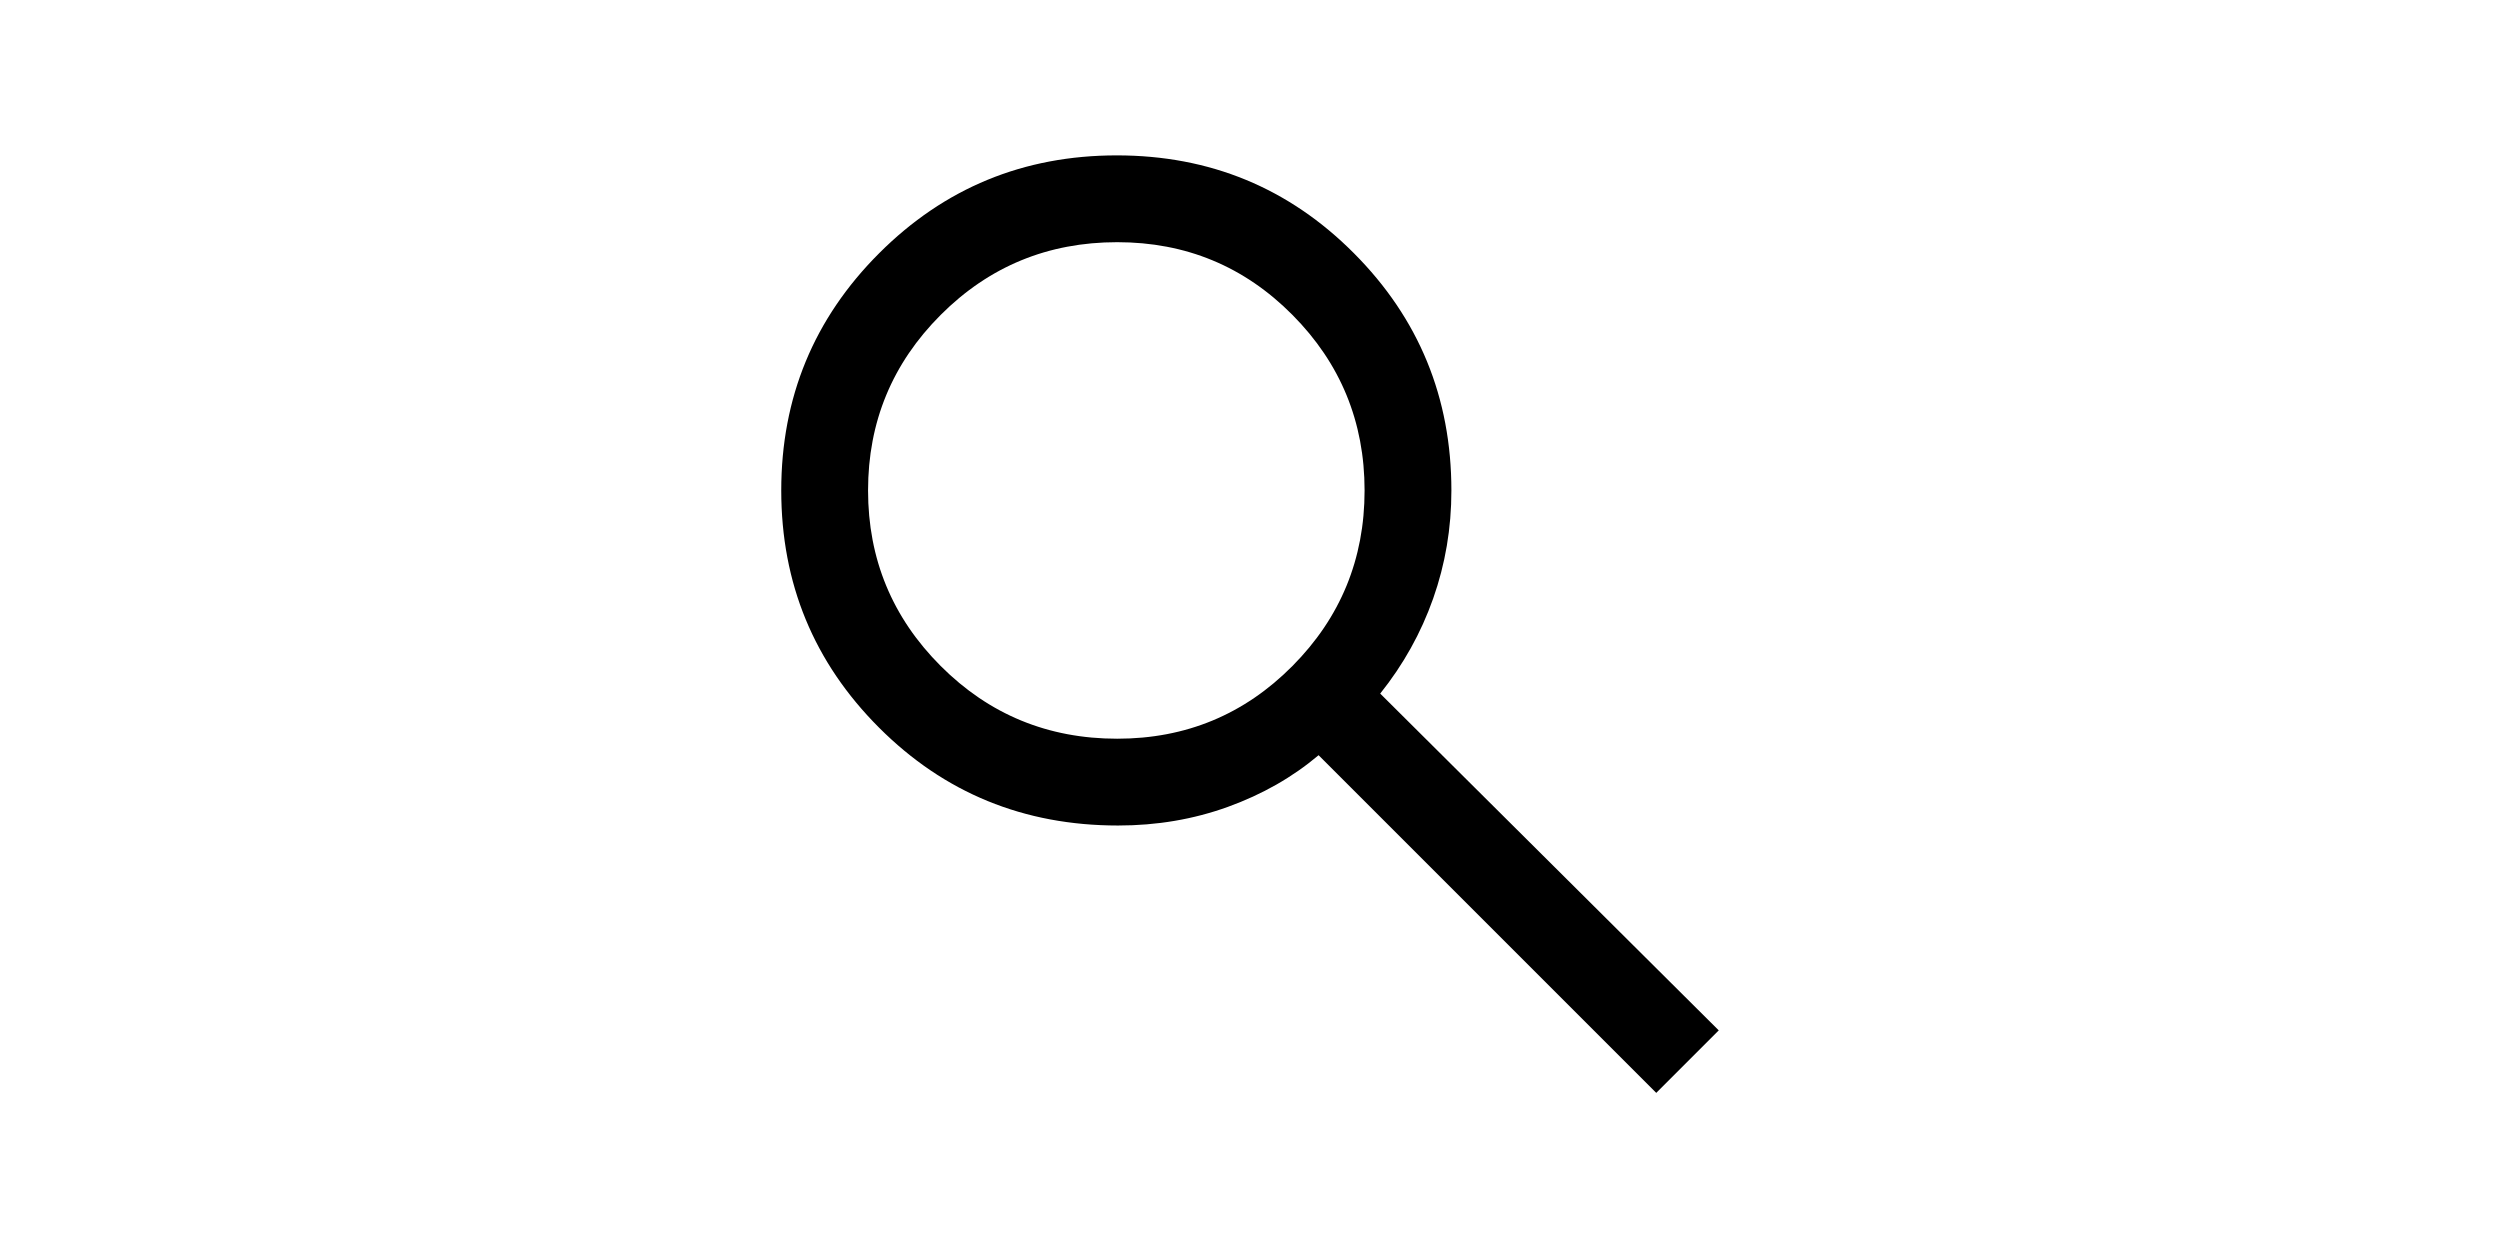
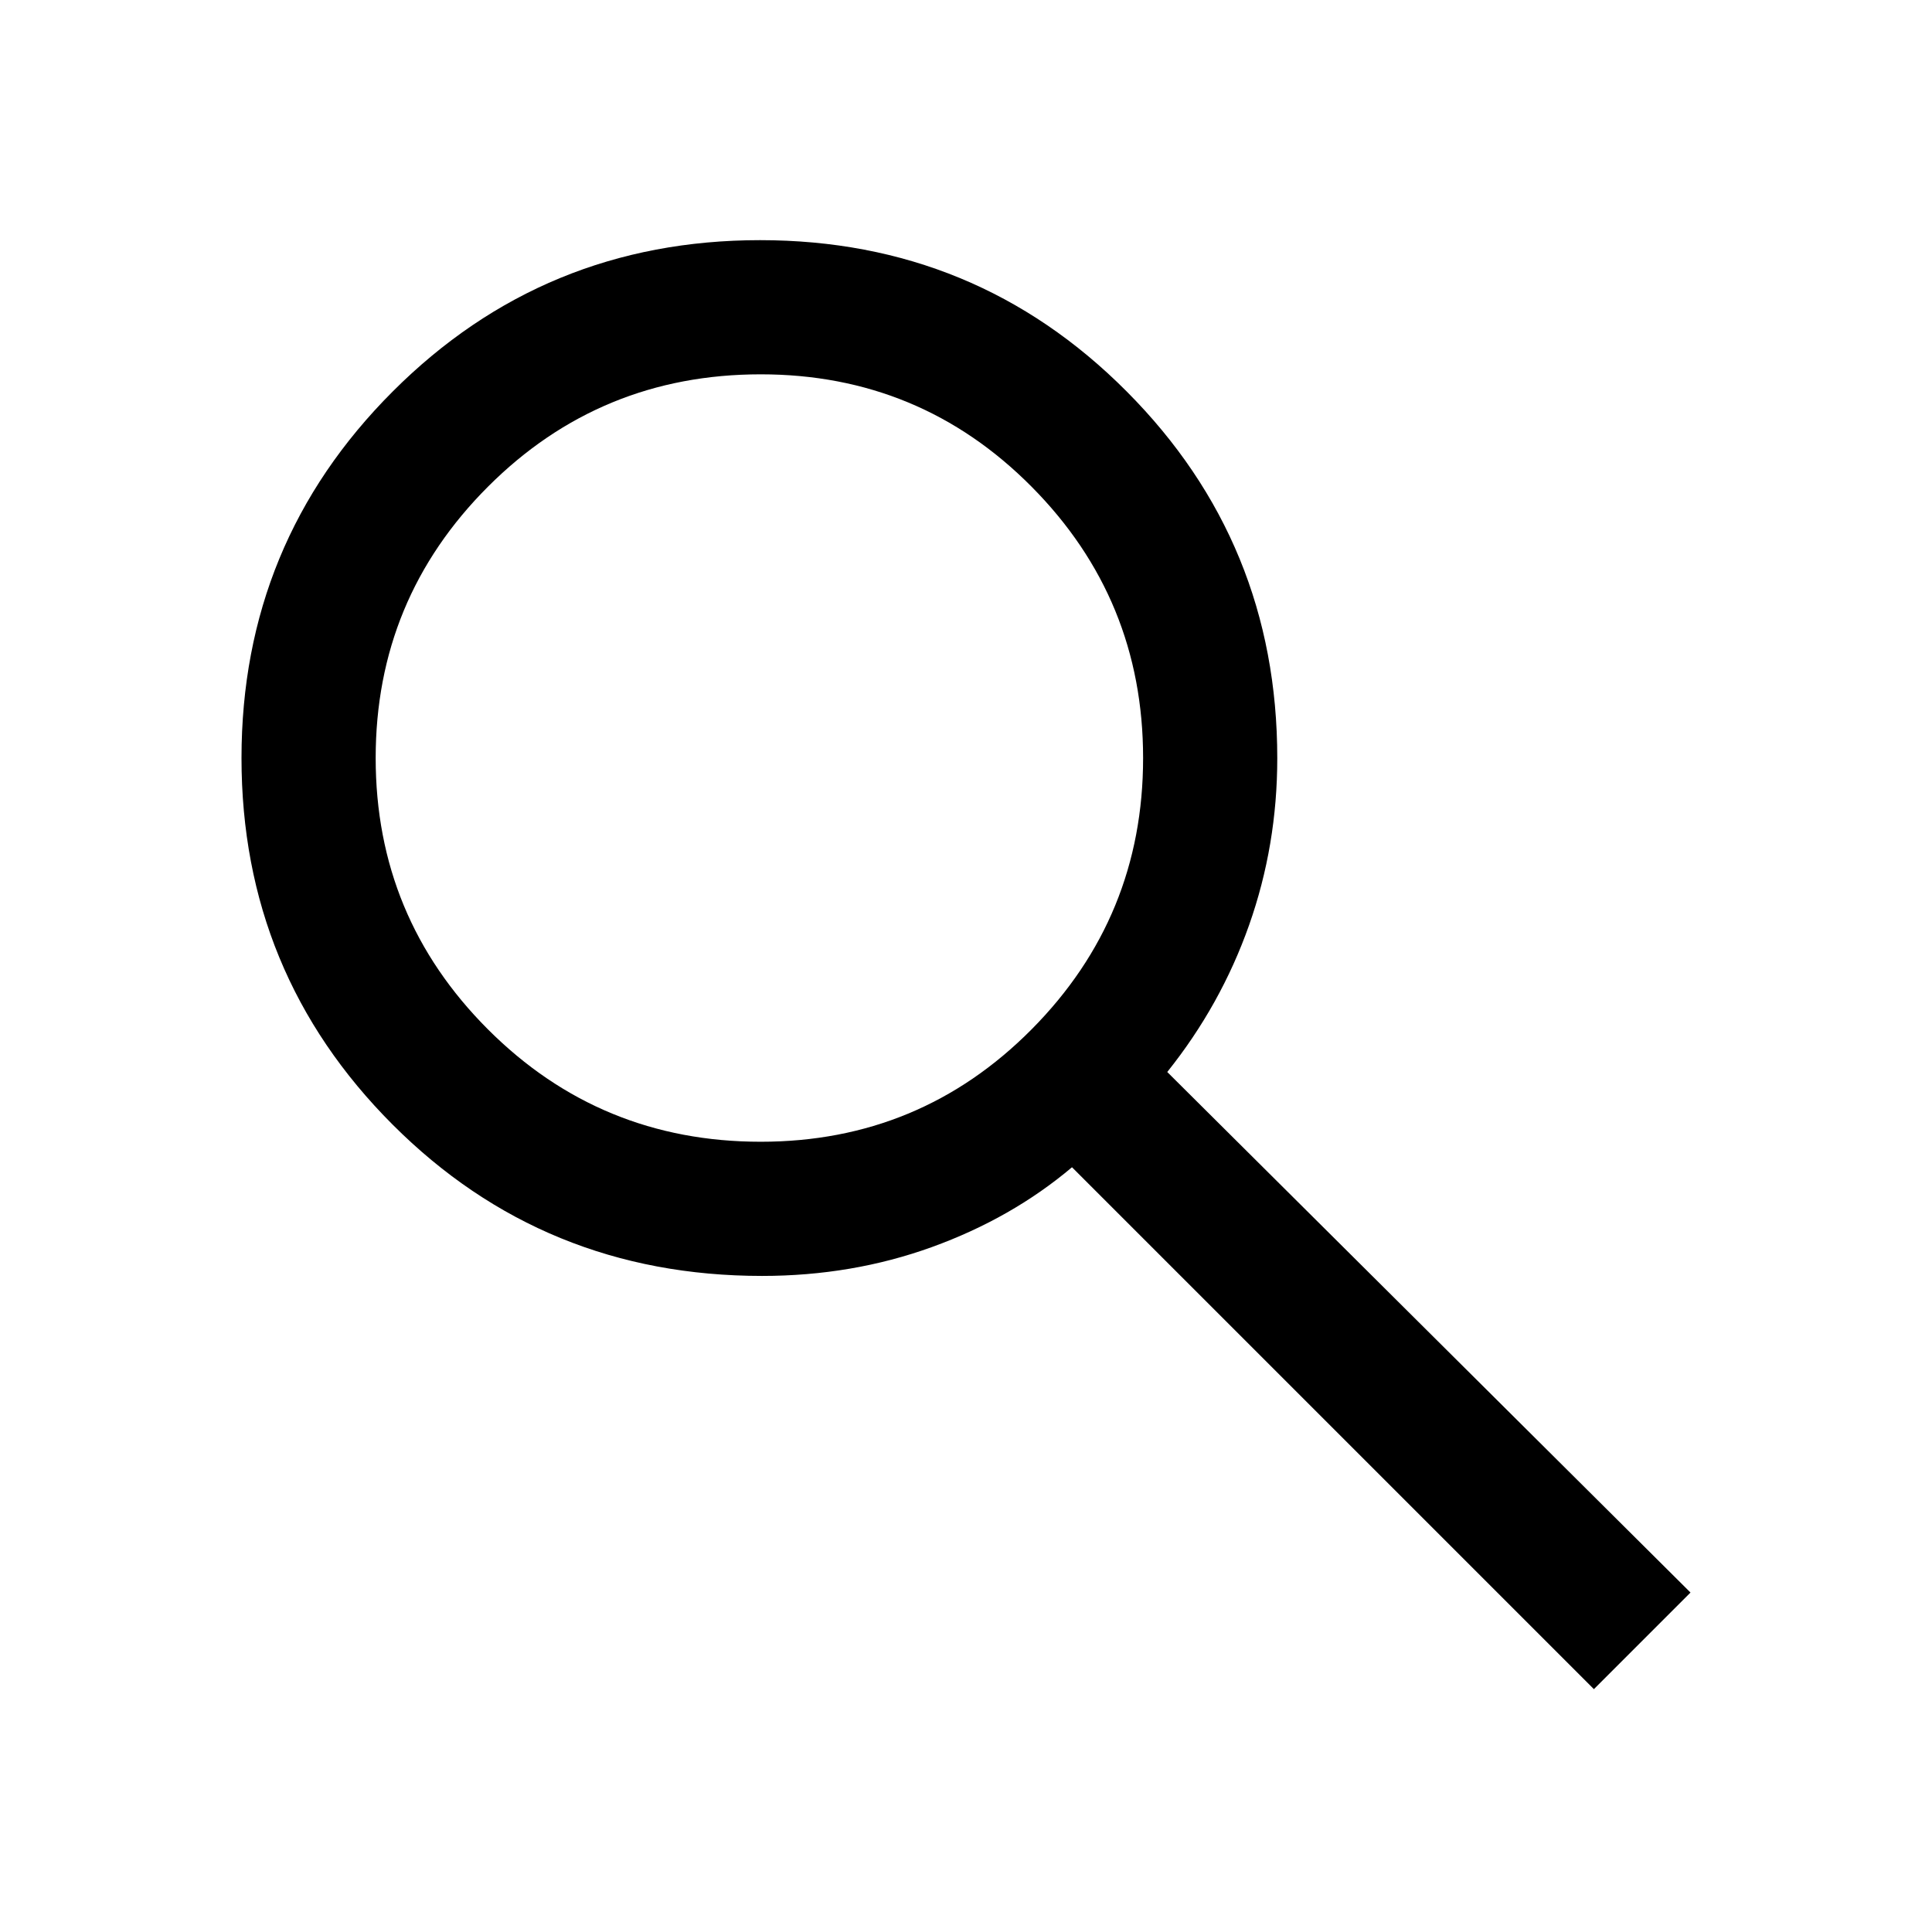
- <svg xmlns="http://www.w3.org/2000/svg" height="20px" viewBox="0 -960 960 960" width="40px" fill="#000000">
+ <svg xmlns="http://www.w3.org/2000/svg" height="20px" viewBox="0 -960 960 960" width="20px" fill="#000000">
  <path d="M792-120.67 532.67-380q-30 25.33-69.64 39.67Q423.39-326 378.67-326q-108.44 0-183.56-75.17Q120-476.33 120-583.33t75.17-182.17q75.16-75.17 182.5-75.17 107.33 0 182.16 75.17 74.84 75.17 74.84 182.27 0 43.23-14 82.9-14 39.66-40.67 73l260 258.66-48 48Zm-414-272q79.17 0 134.58-55.83Q568-504.33 568-583.33q0-79-55.42-134.84Q457.17-774 378-774q-79.72 0-135.53 55.83-55.8 55.84-55.8 134.84t55.8 134.83q55.81 55.83 135.53 55.83Z" />
</svg>
